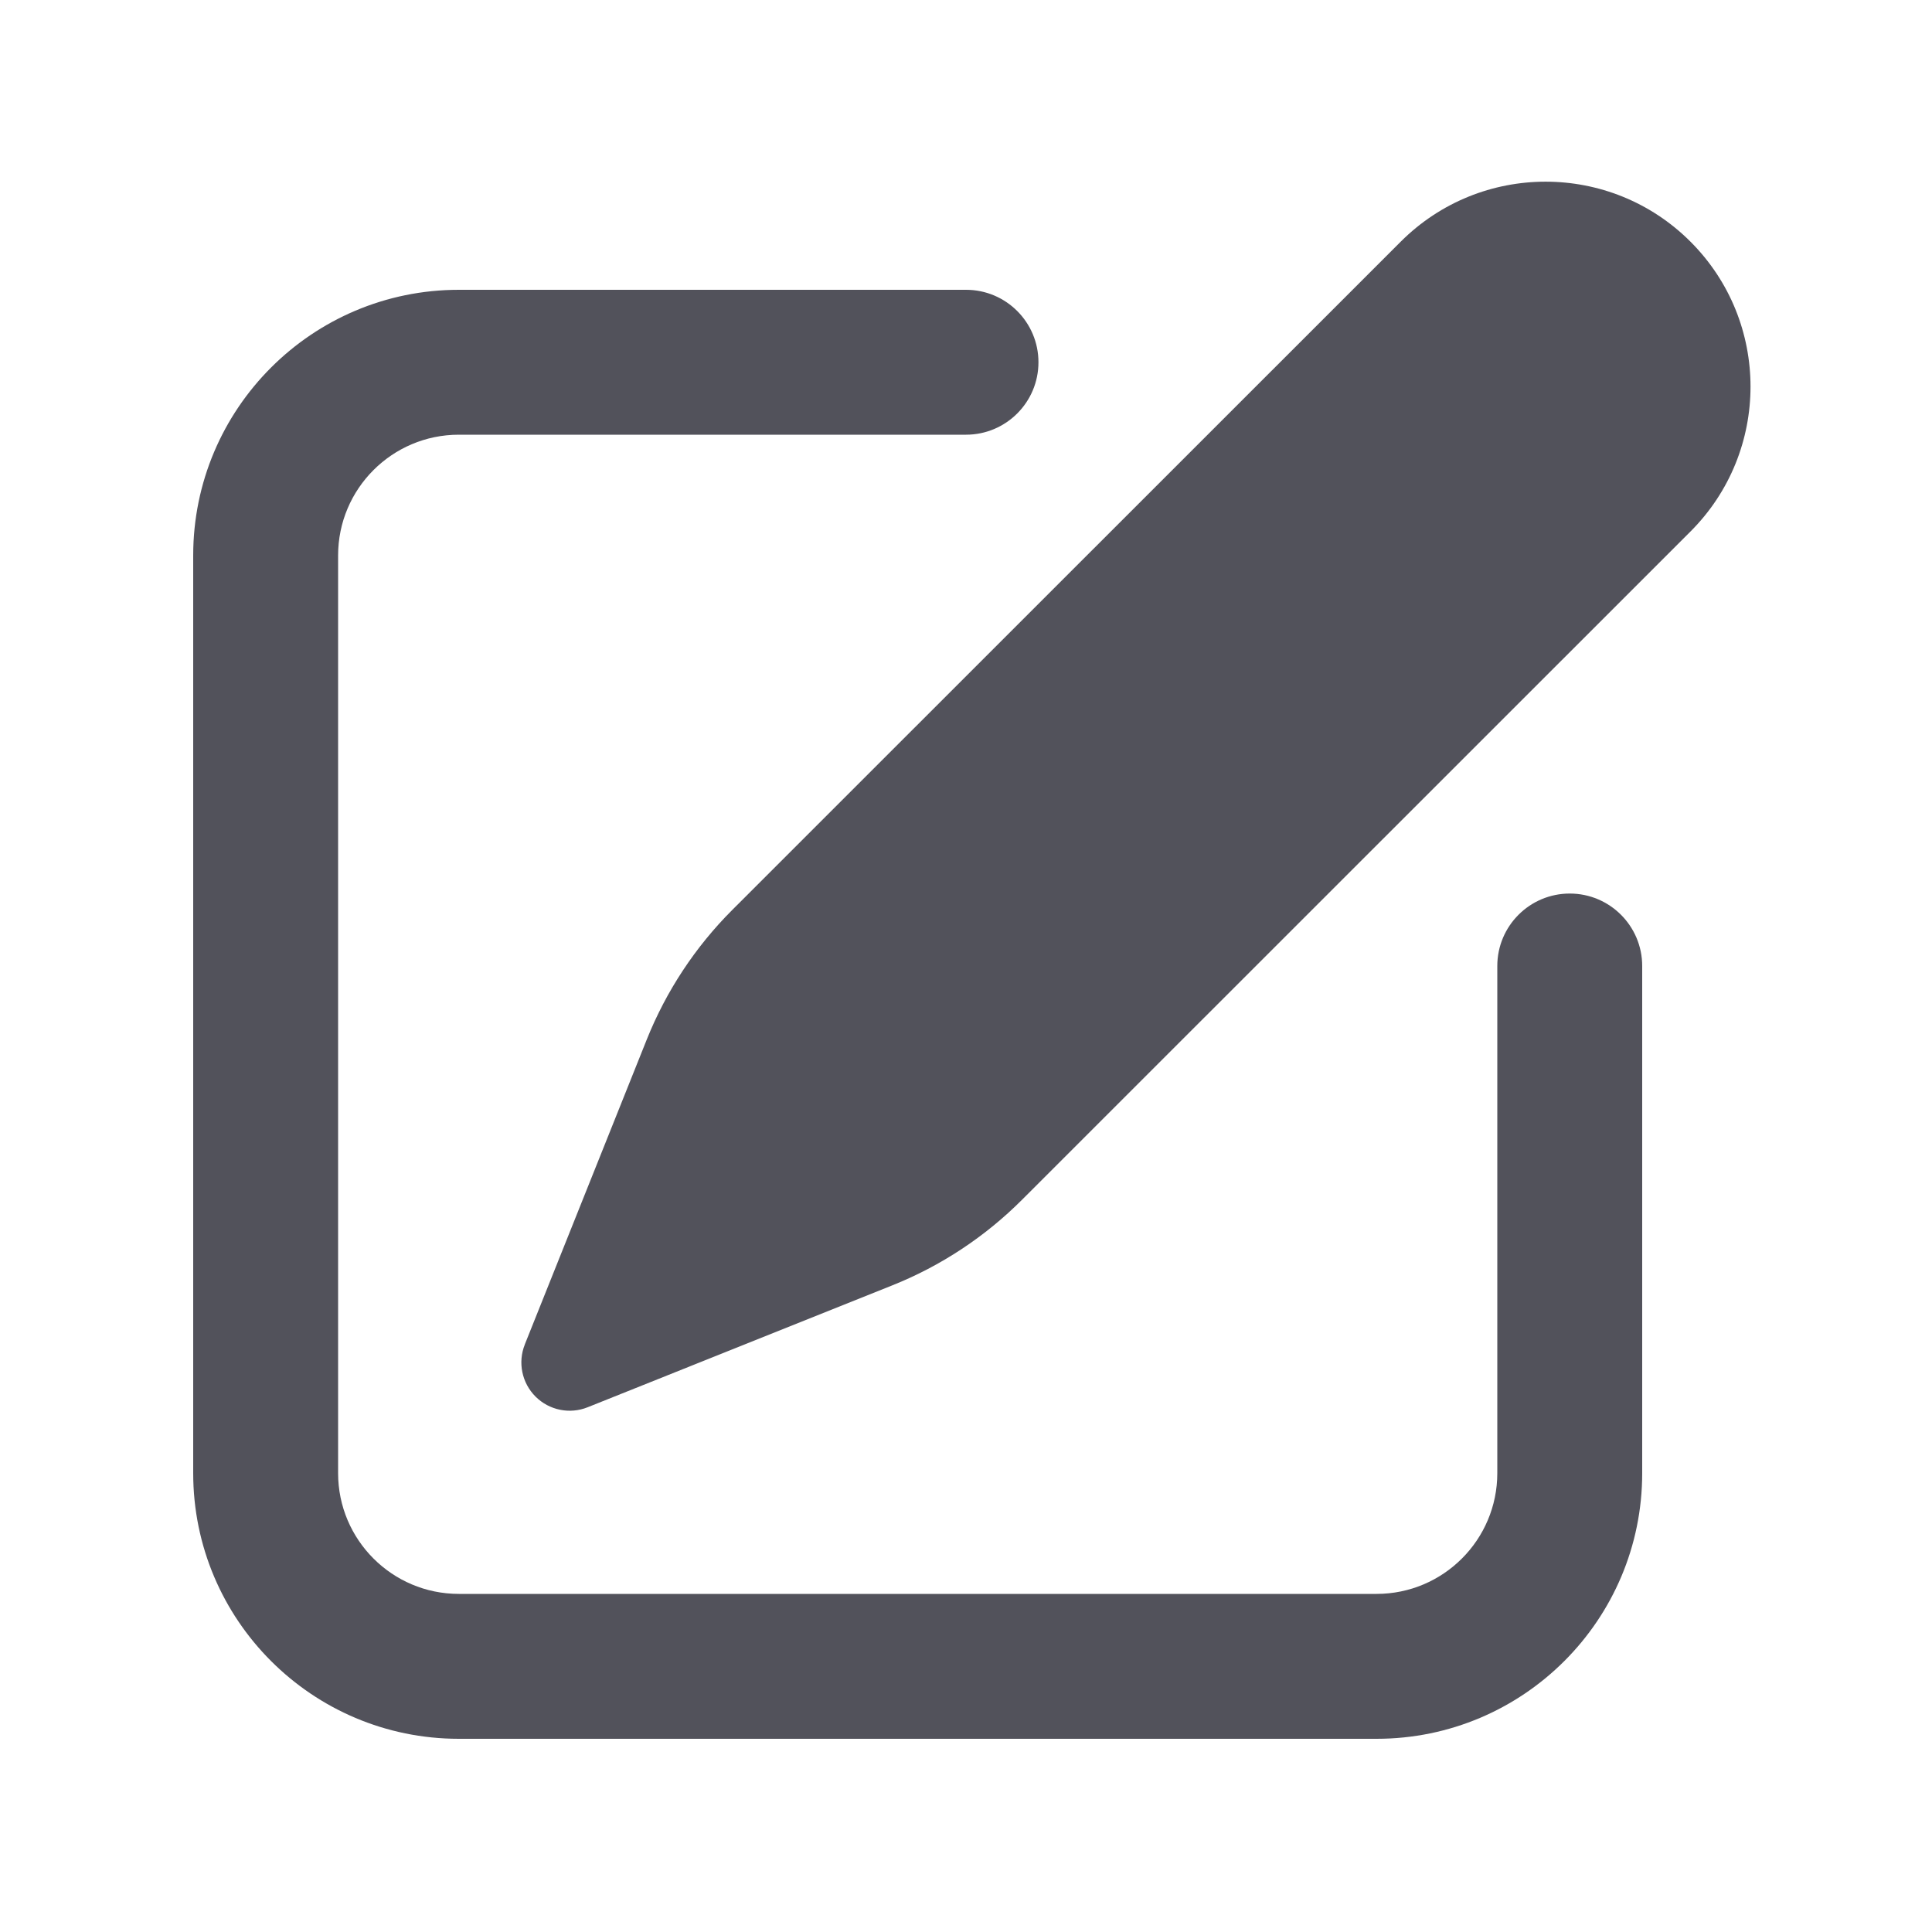
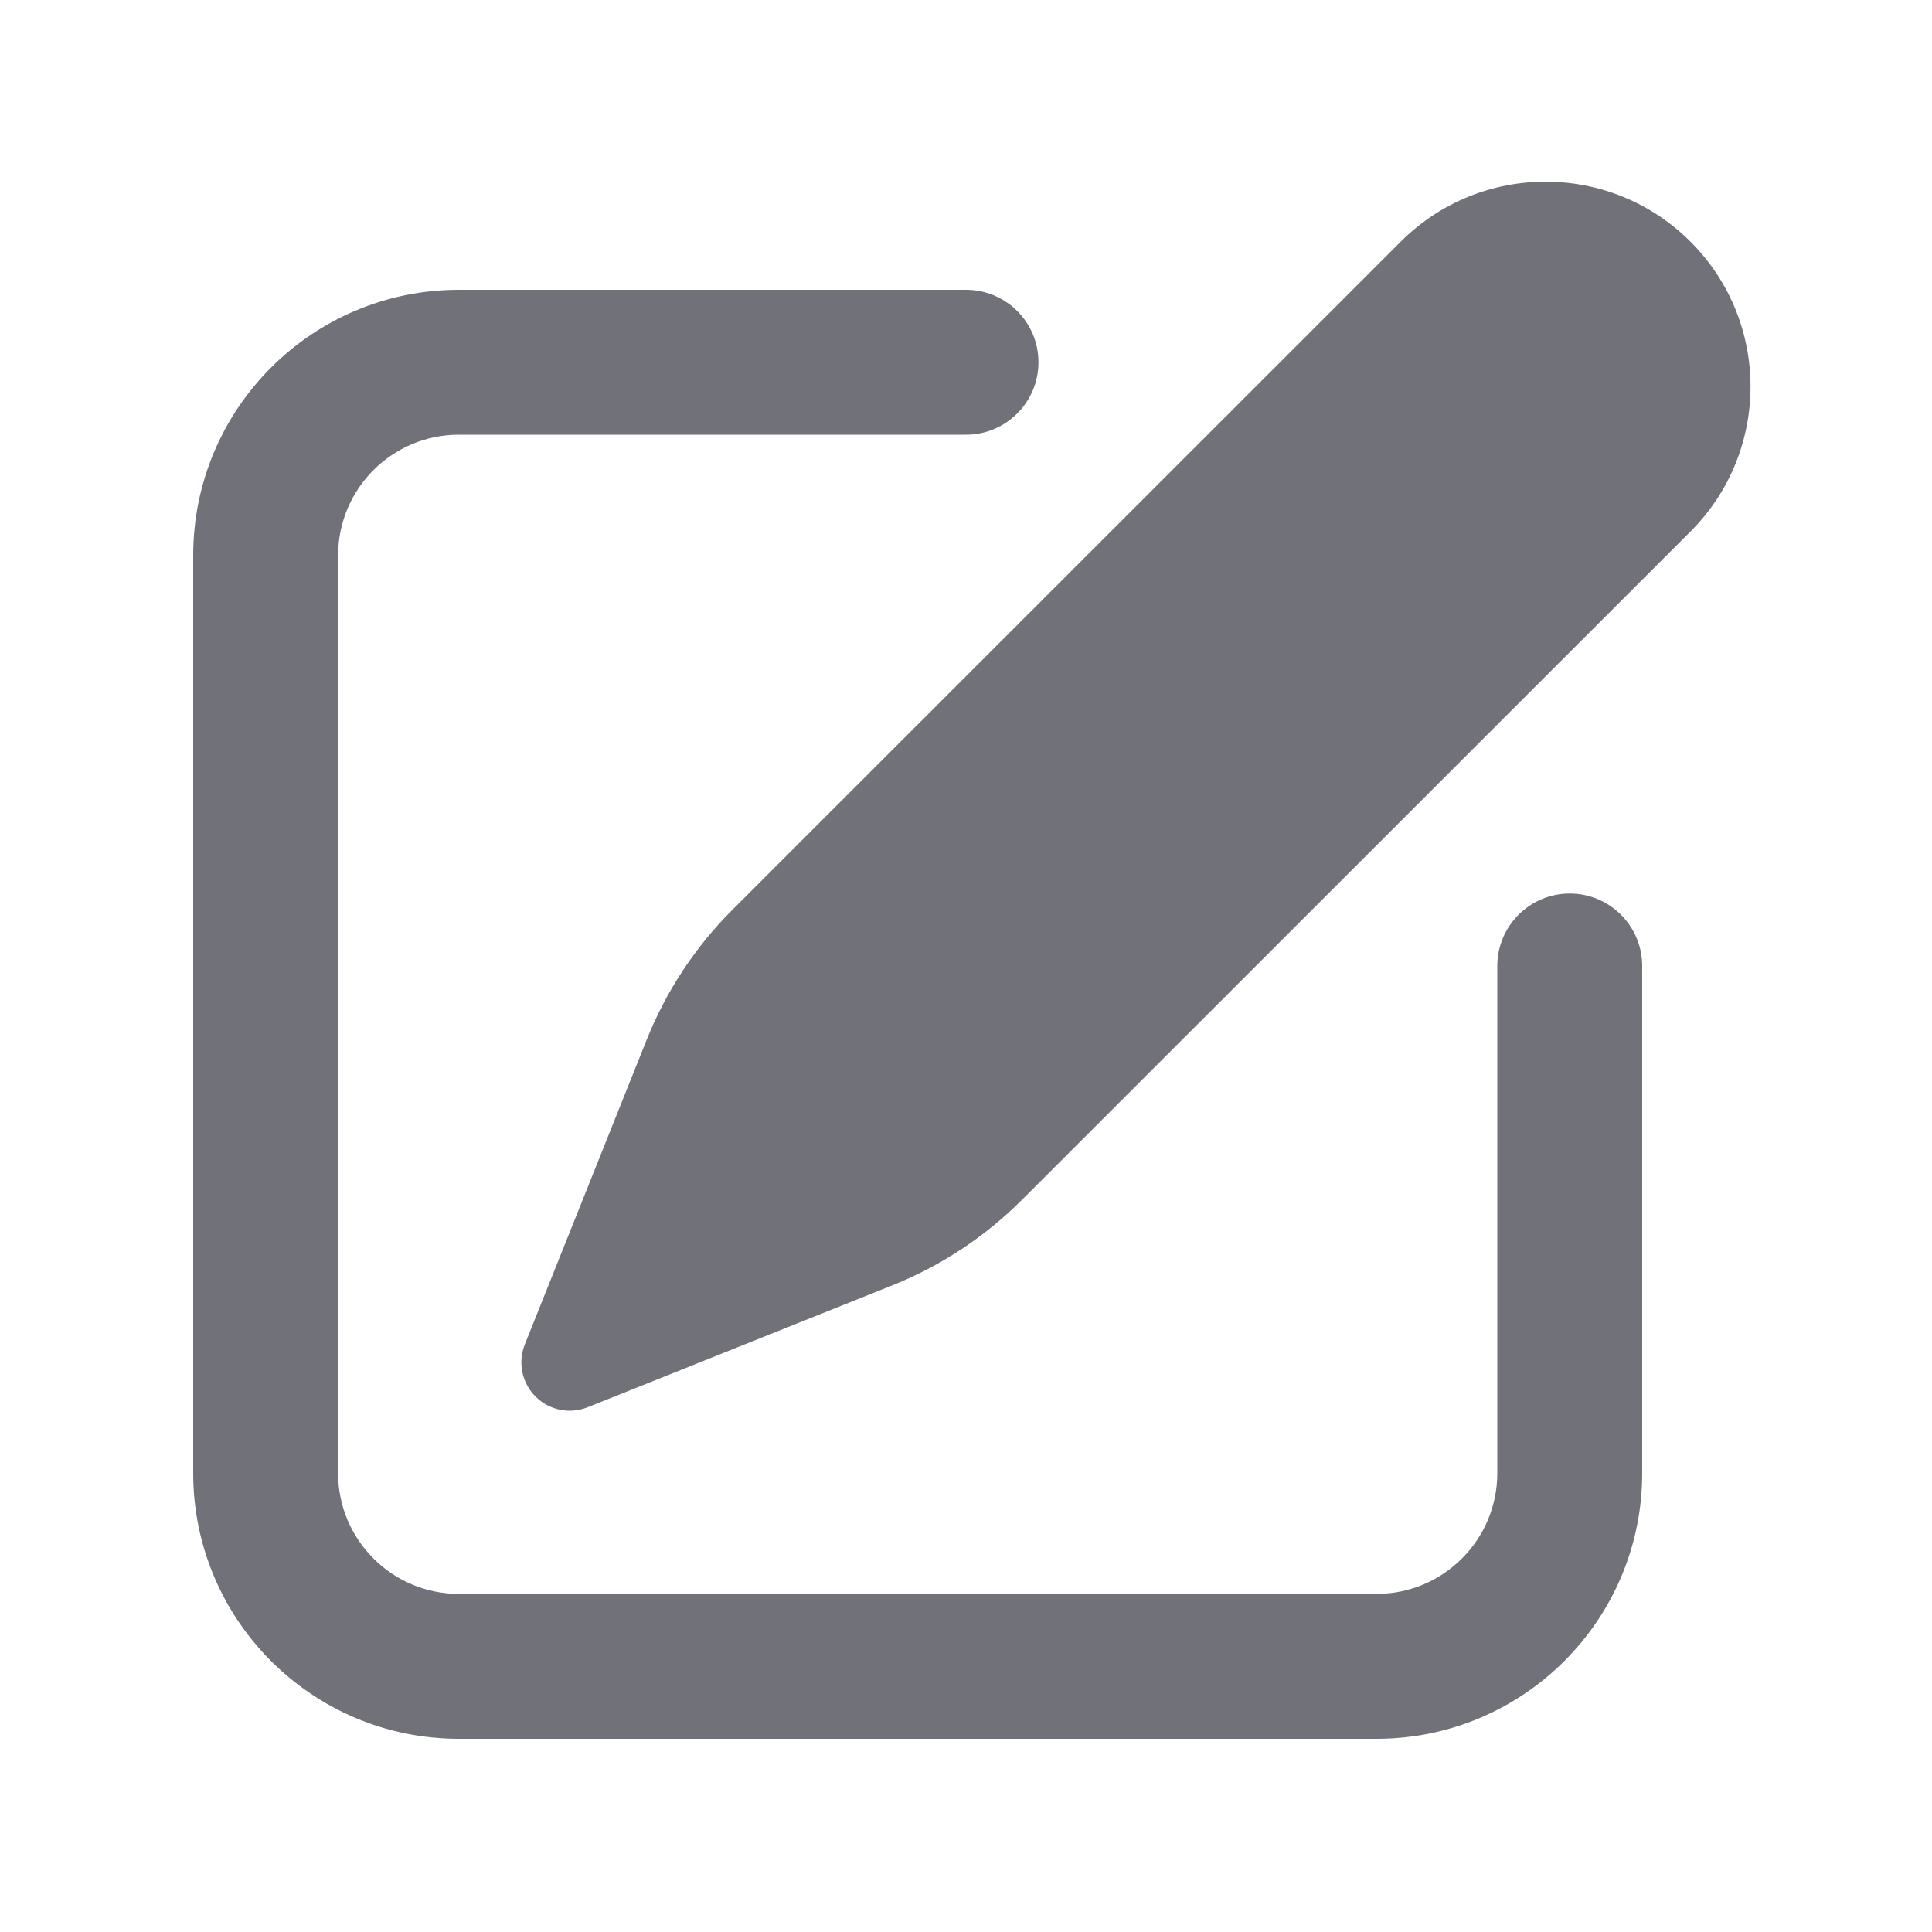
- <svg xmlns="http://www.w3.org/2000/svg" viewBox="0 0 20 20" fill="#52525b" class="w-5 h-5">
+ <svg xmlns="http://www.w3.org/2000/svg" viewBox="0 0 20 20" fill="#71717a" class="w-5 h-5">
  <path d="M5.433 13.917l1.262-3.155A4 4 0 017.58 9.42l6.92-6.918a2.121 2.121 0 013 3l-6.92 6.918c-.383.383-.84.685-1.343.886l-3.154 1.262a.5.5 0 01-.65-.65z" />
  <path d="M3.5 5.75c0-.69.56-1.25 1.25-1.25H10A.75.75 0 0010 3H4.75A2.75 2.75 0 002 5.75v9.5A2.75 2.75 0 004.75 18h9.5A2.75 2.75 0 0017 15.25V10a.75.75 0 00-1.5 0v5.25c0 .69-.56 1.25-1.25 1.25h-9.5c-.69 0-1.25-.56-1.25-1.25v-9.5z" />
</svg>
